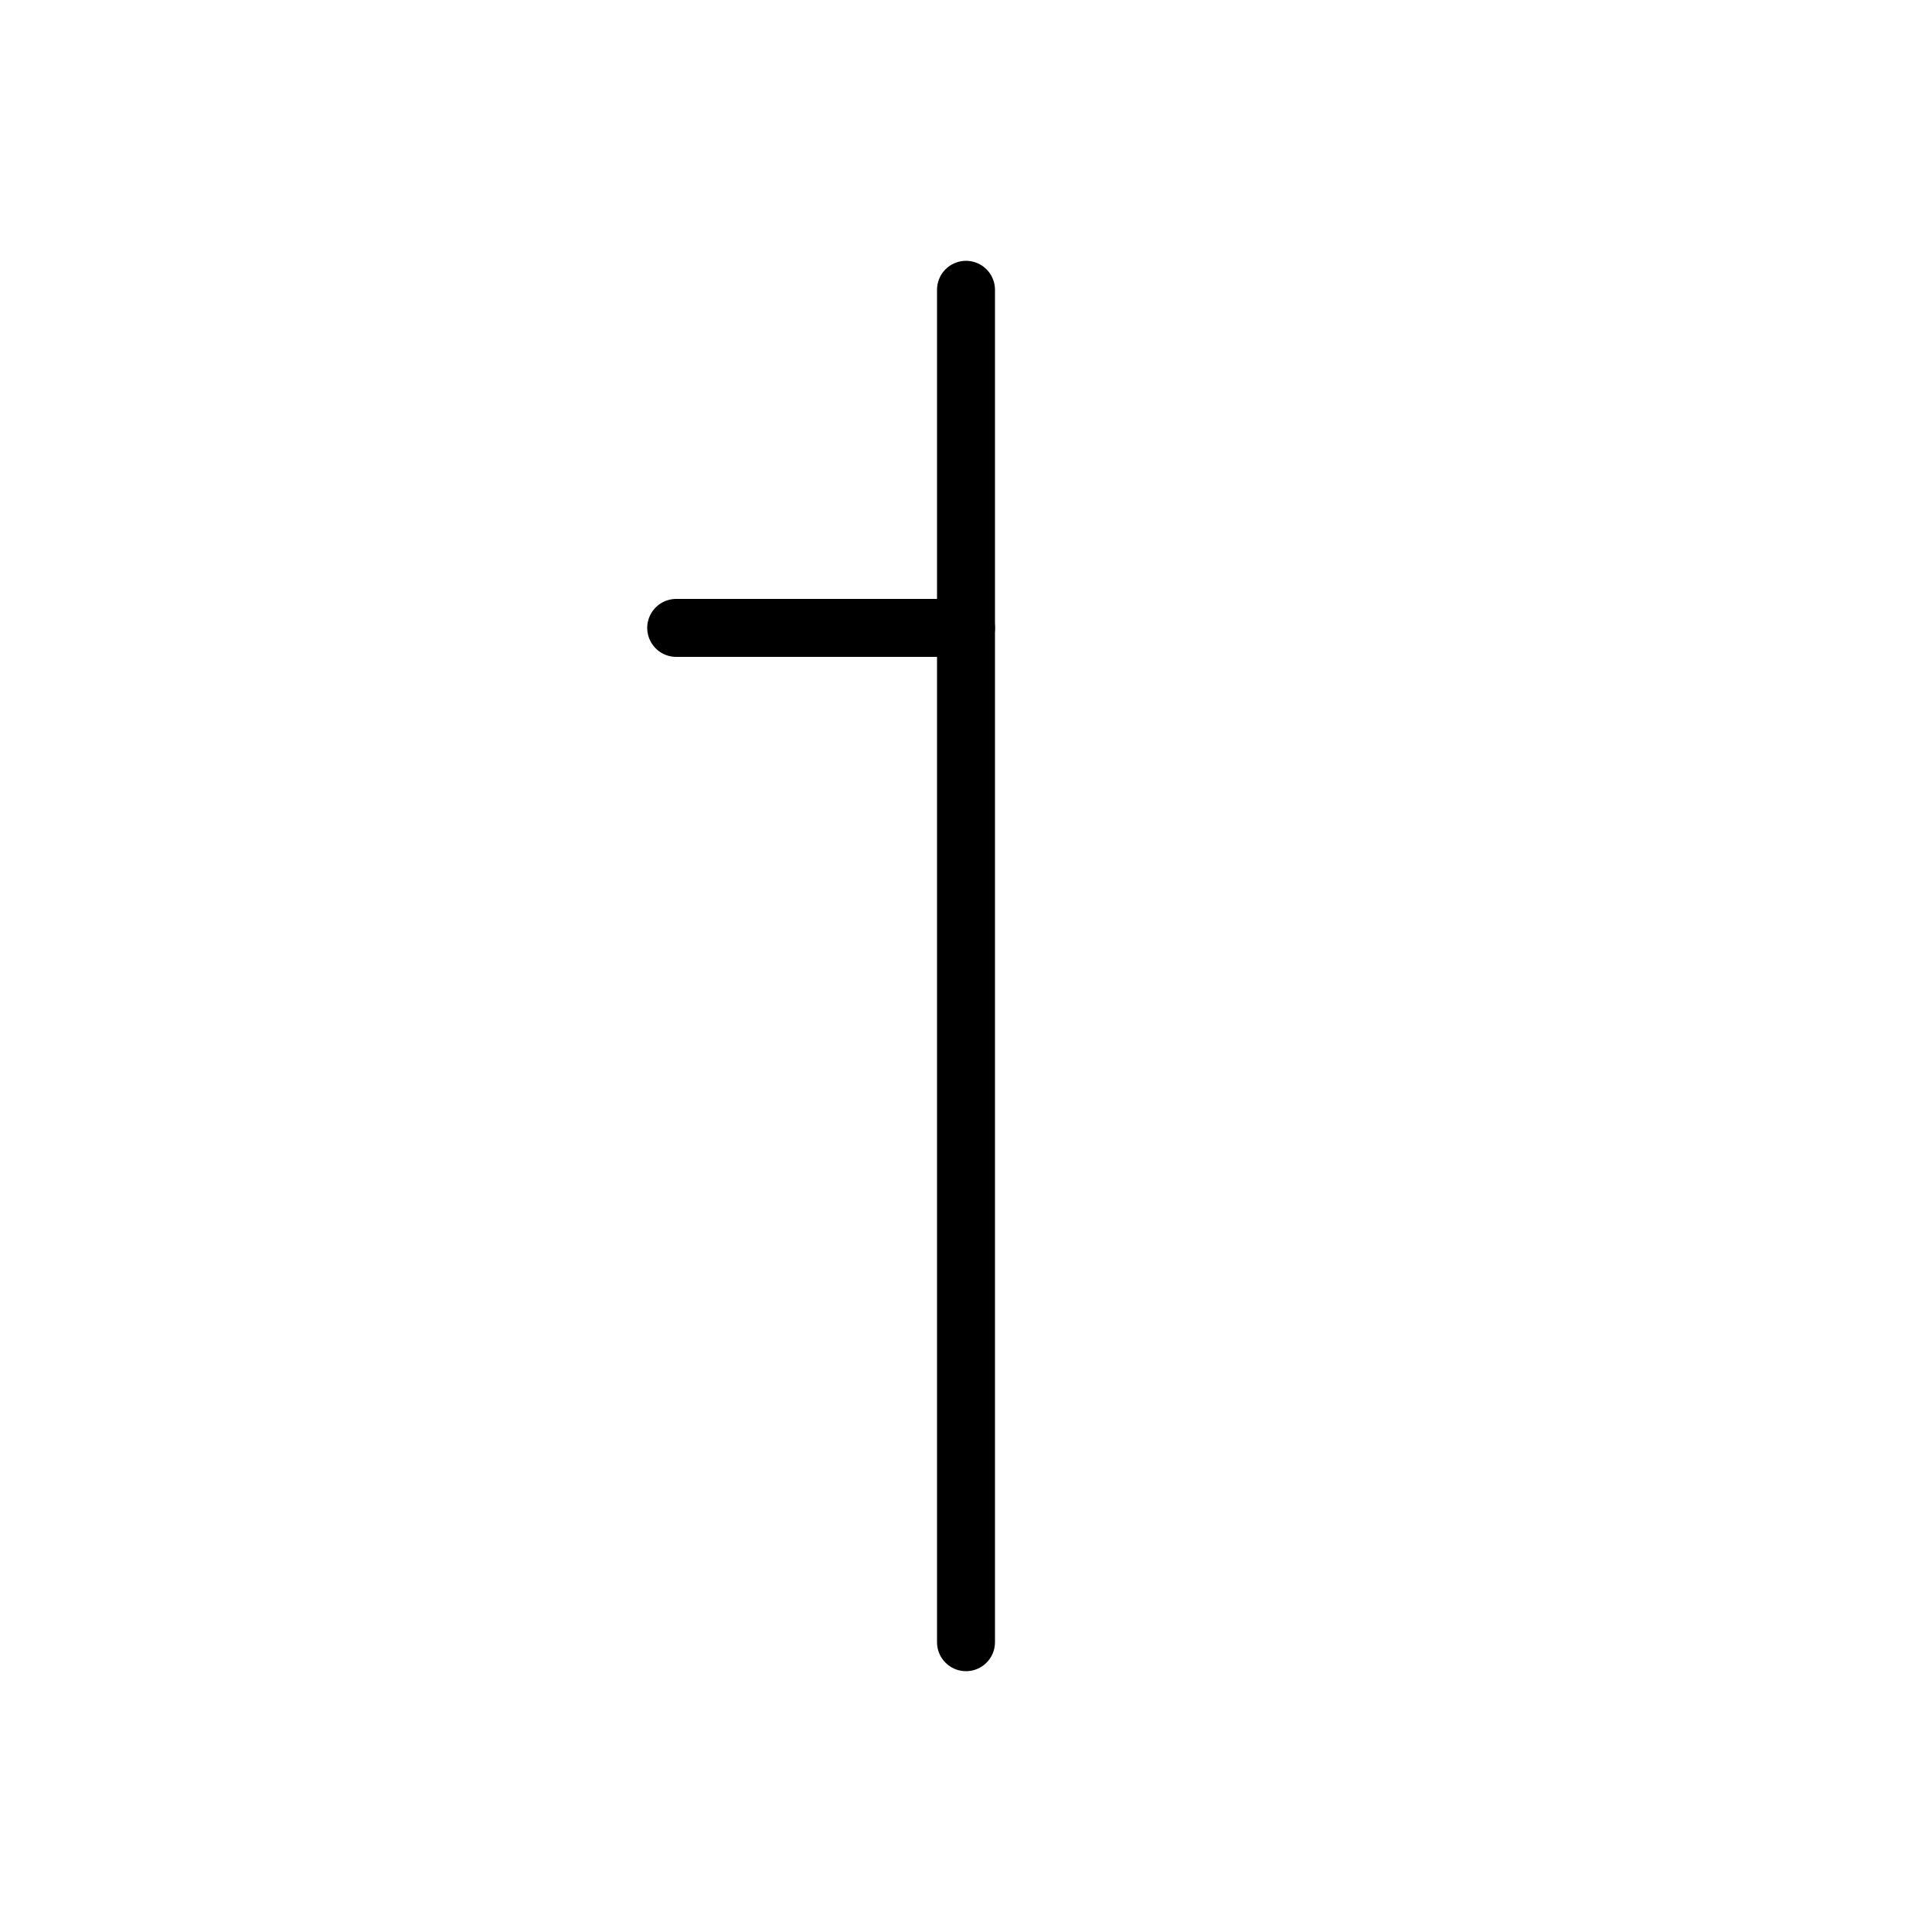
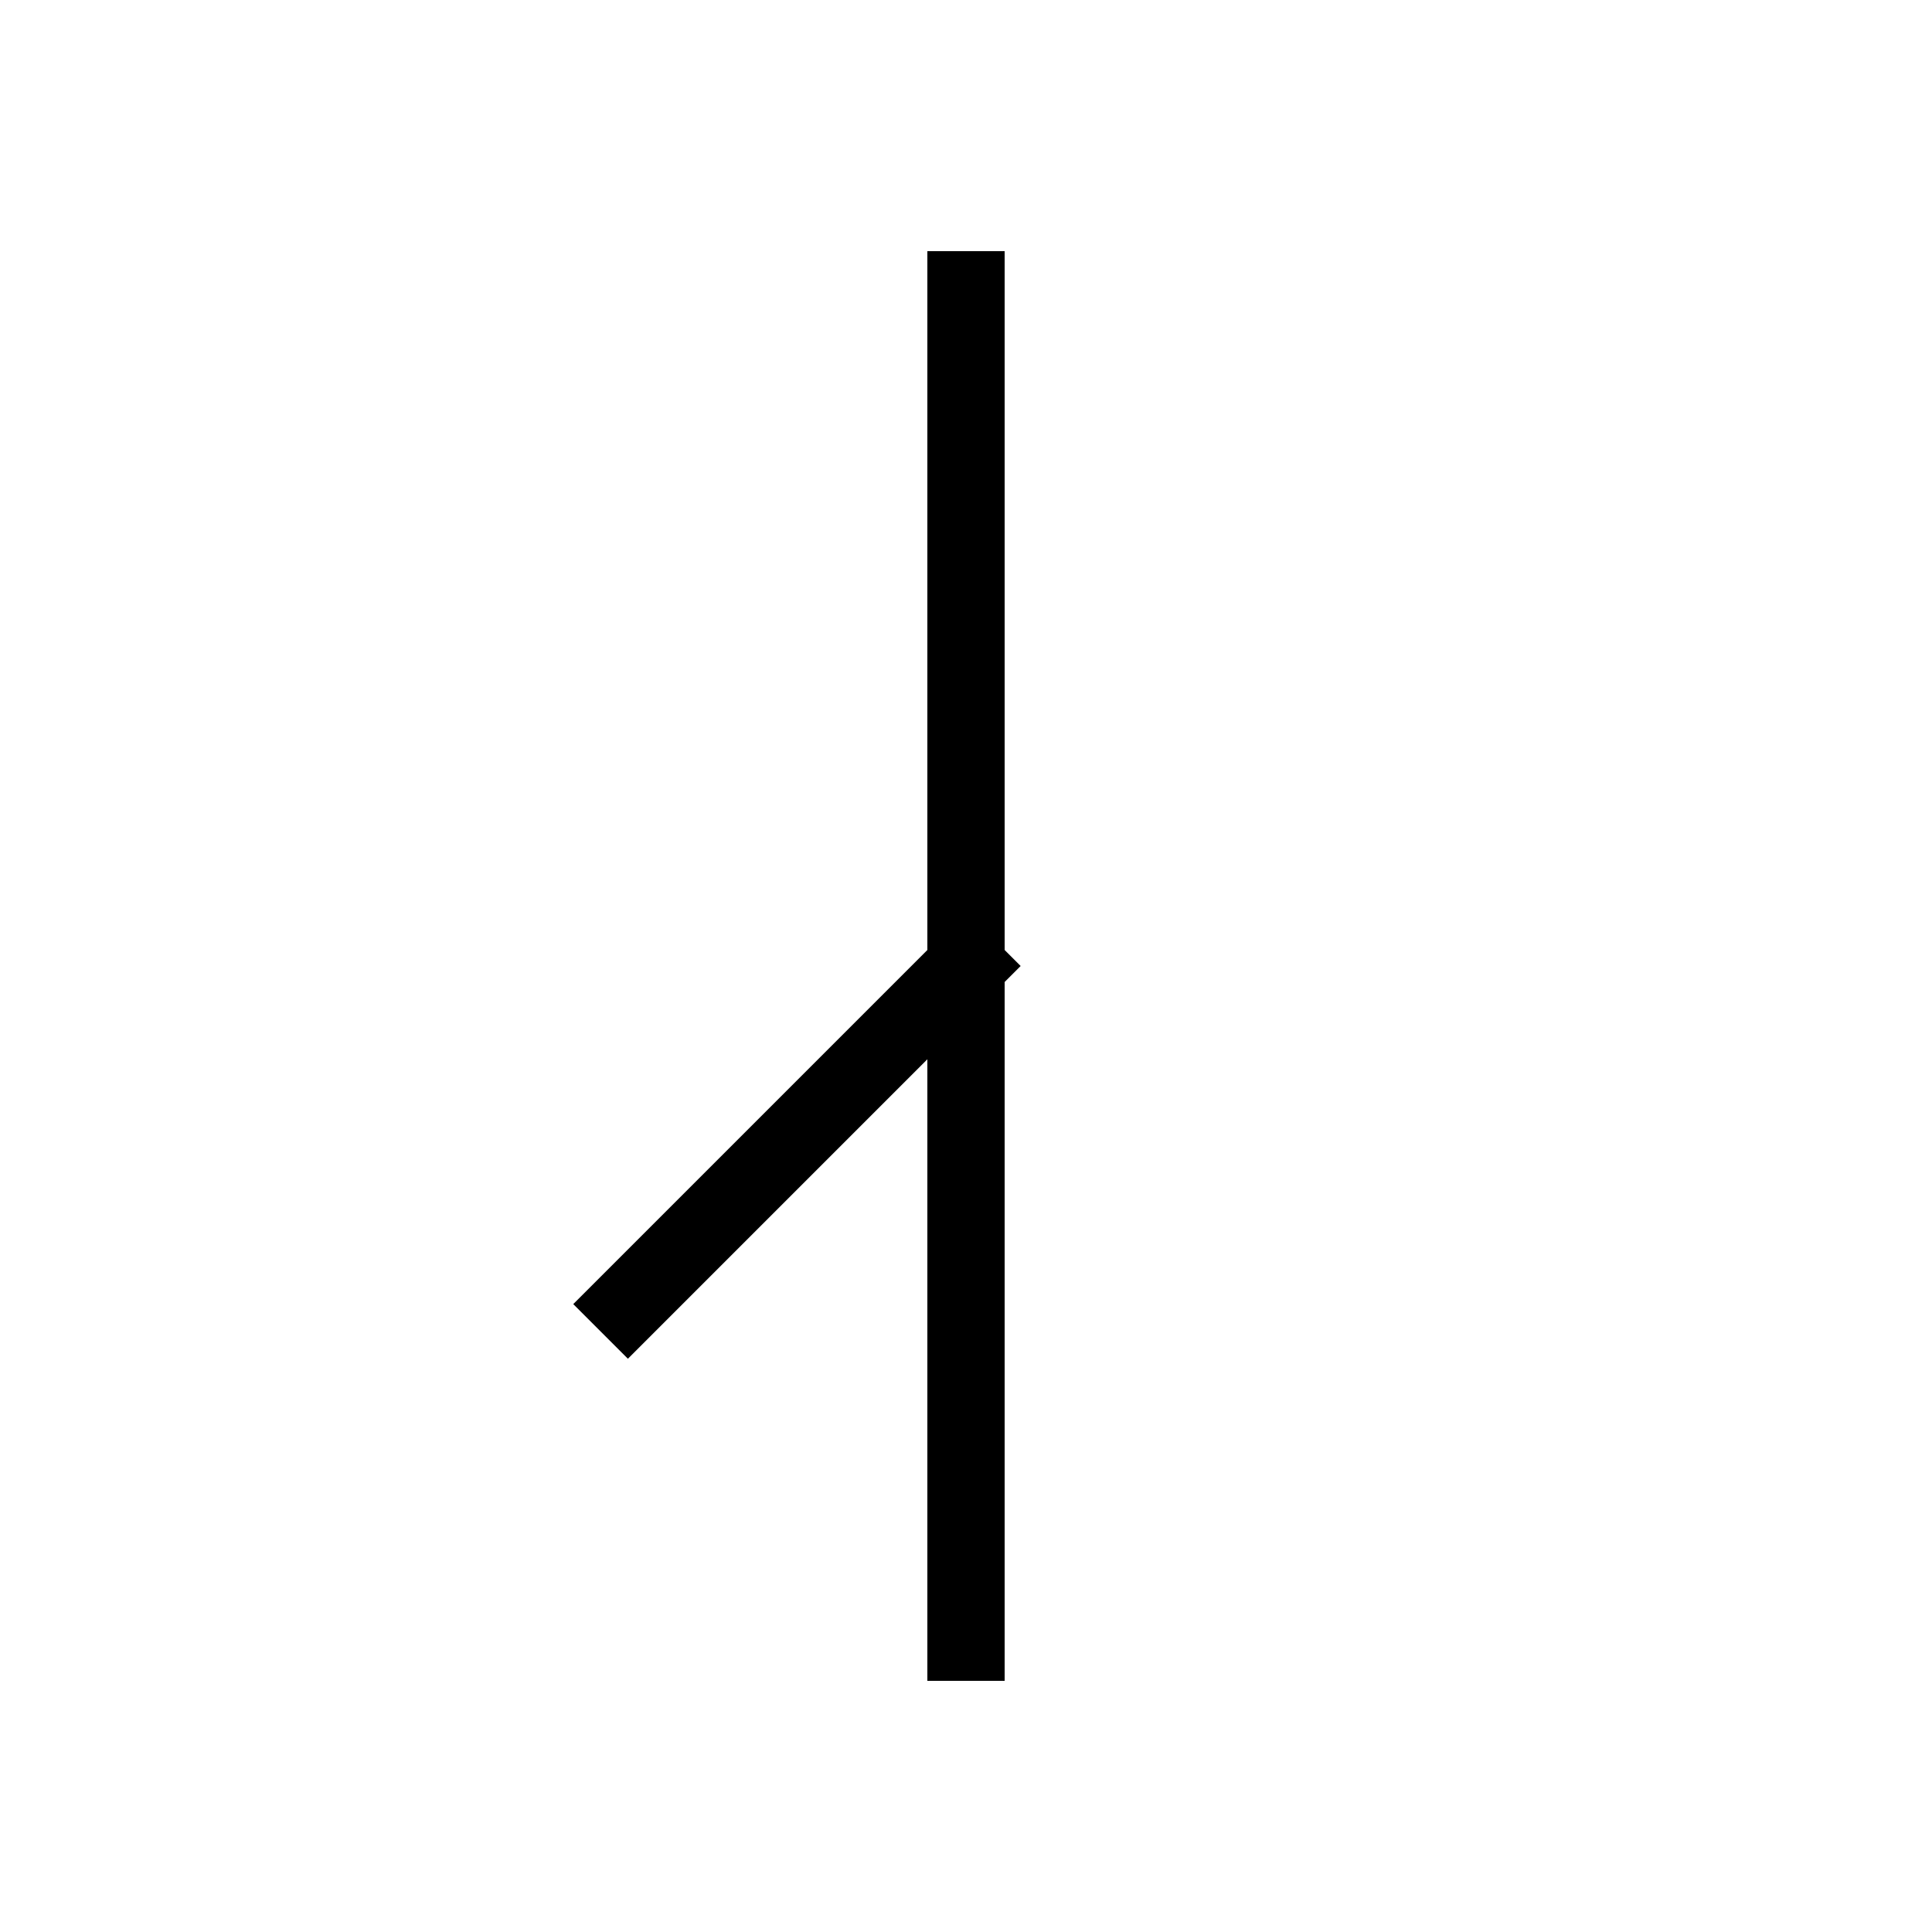
<svg xmlns="http://www.w3.org/2000/svg" viewBox="0 0 100 100" width="100" height="100">
-   <line x1="50.0" y1="15" x2="50.0" y2="85" stroke="black" stroke-width="3" stroke-linecap="round" />
-   <line x1="50.0" y1="32.5" x2="35.0" y2="32.5" stroke="black" stroke-width="3" stroke-linecap="round" />
+   <line x1="50" y1="15" x2="50" y2="85" stroke="black" stroke-width="4" stroke-linecap="square" />
+   <line x1="50" y1="50" x2="32.5" y2="67.5" stroke="black" stroke-width="4" stroke-linecap="square" />
</svg>
